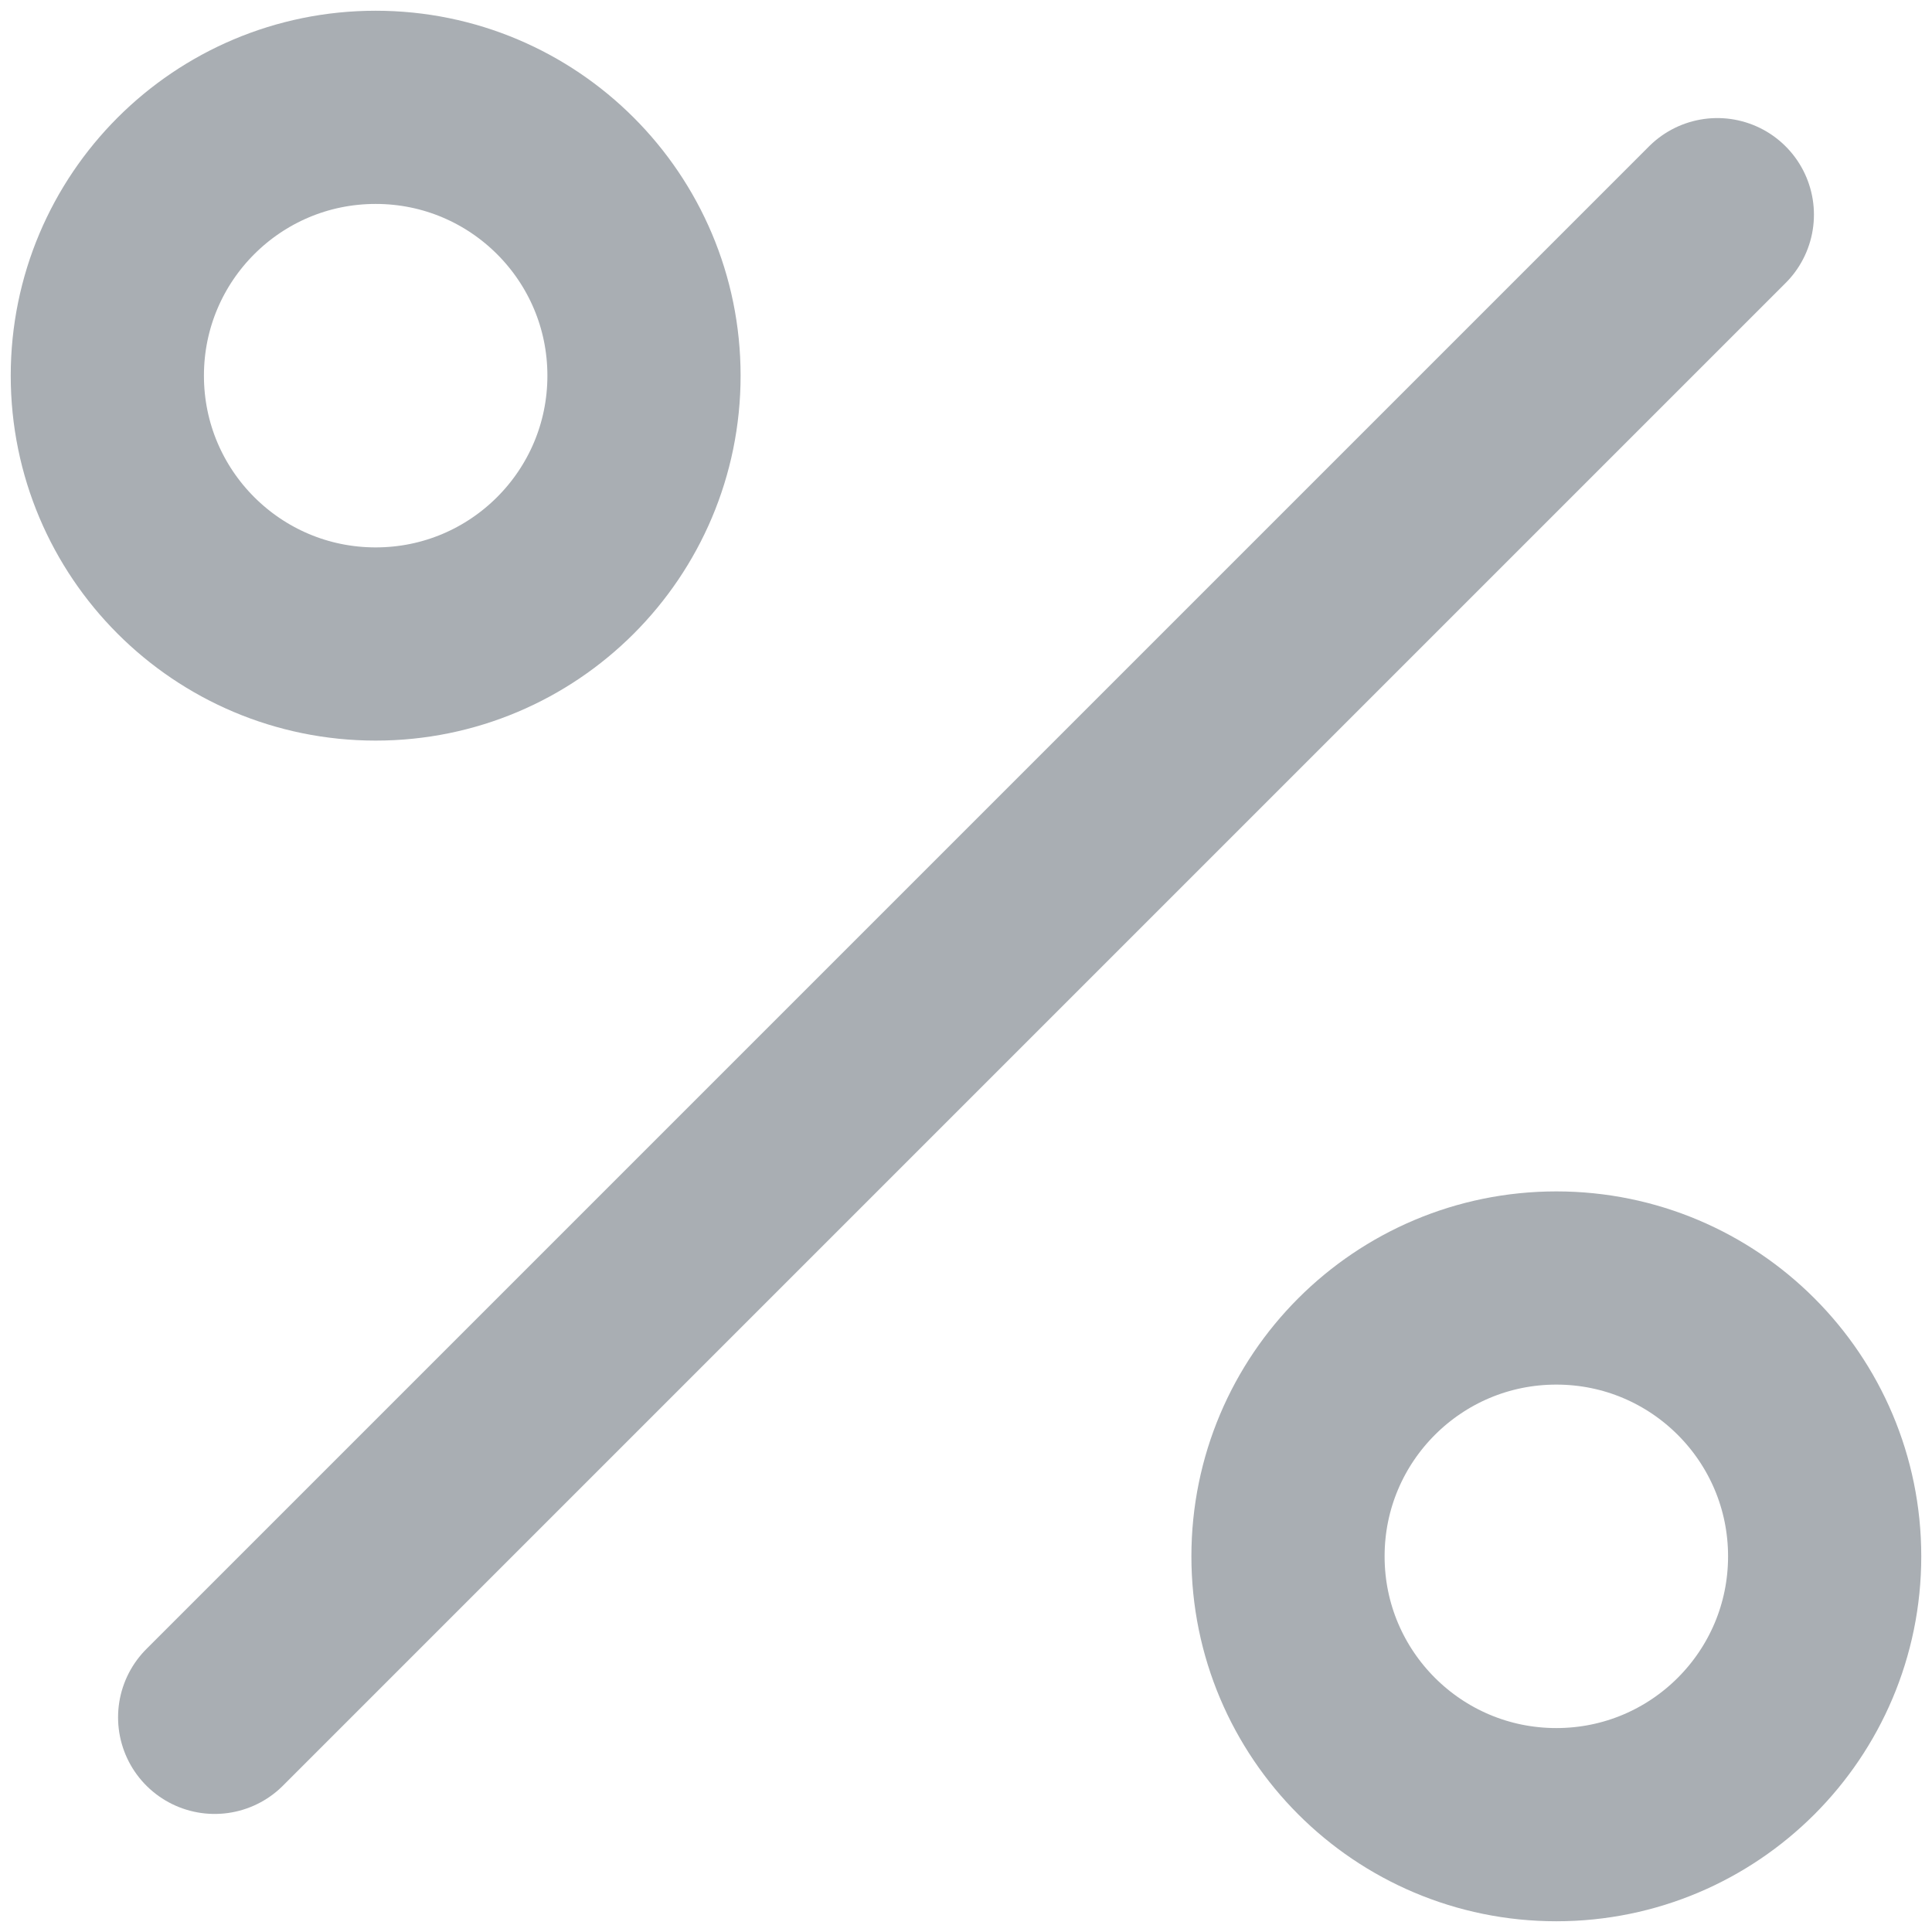
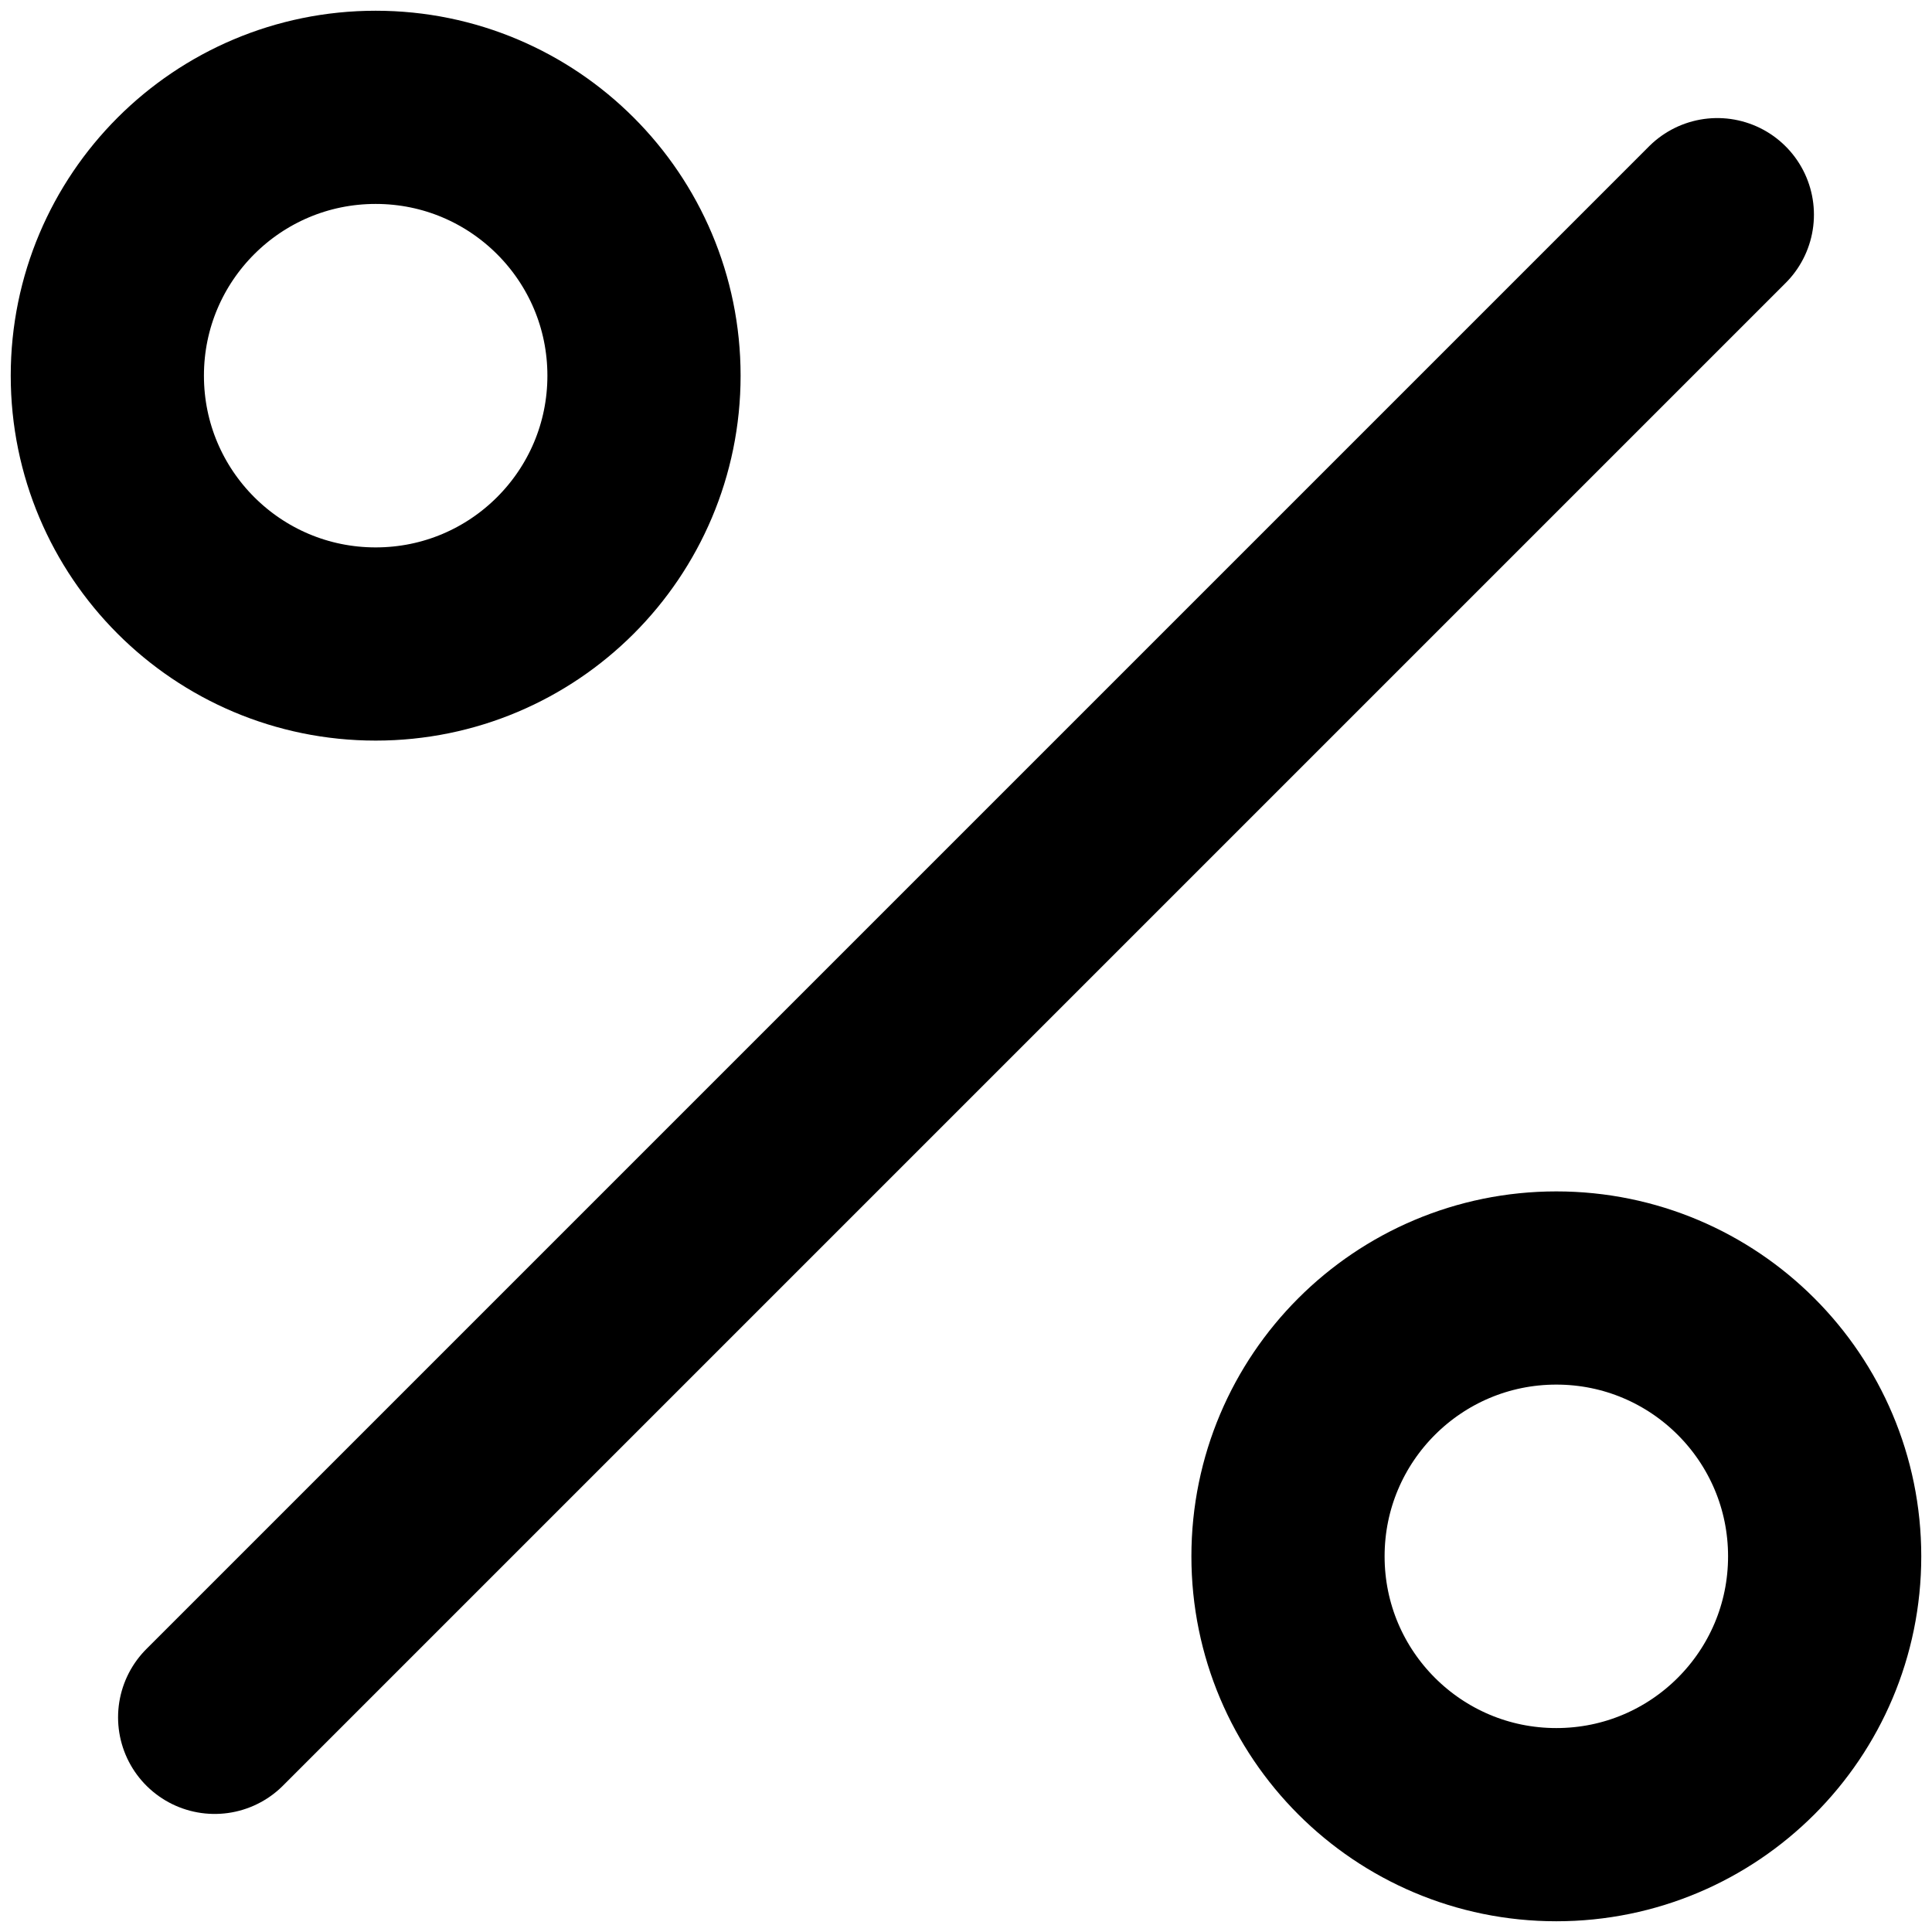
<svg xmlns="http://www.w3.org/2000/svg" width="18" height="18" viewBox="0 0 18 18" fill="none">
-   <path d="M16 2L2 16" stroke="#a9aeb3" stroke-width="1.8" stroke-linecap="round" stroke-linejoin="round" />
-   <path d="M3.5 6C4.881 6 6 4.881 6 3.5C6 2.119 4.881 1 3.5 1C2.119 1 1 2.119 1 3.5C1 4.881 2.119 6 3.5 6Z" stroke="#a9aeb3" stroke-width="1.8" stroke-linecap="round" stroke-linejoin="round" />
-   <path d="M14.5 17C15.881 17 17 15.881 17 14.5C17 13.119 15.881 12 14.5 12C13.119 12 12 13.119 12 14.5C12 15.881 13.119 17 14.5 17Z" stroke="#a9aeb3" stroke-width="1.8" stroke-linecap="round" stroke-linejoin="round" />
+   <path d="M16 2L2 16" stroke="currentColor" stroke-width="1.8" stroke-linecap="round" stroke-linejoin="round" />
+   <path d="M3.5 6C4.881 6 6 4.881 6 3.5C6 2.119 4.881 1 3.5 1C2.119 1 1 2.119 1 3.5C1 4.881 2.119 6 3.5 6Z" stroke="currentColor" stroke-width="1.8" stroke-linecap="round" stroke-linejoin="round" />
+   <path d="M14.5 17C15.881 17 17 15.881 17 14.5C17 13.119 15.881 12 14.5 12C13.119 12 12 13.119 12 14.5C12 15.881 13.119 17 14.5 17Z" stroke="currentColor" stroke-width="1.8" stroke-linecap="round" stroke-linejoin="round" />
</svg>
